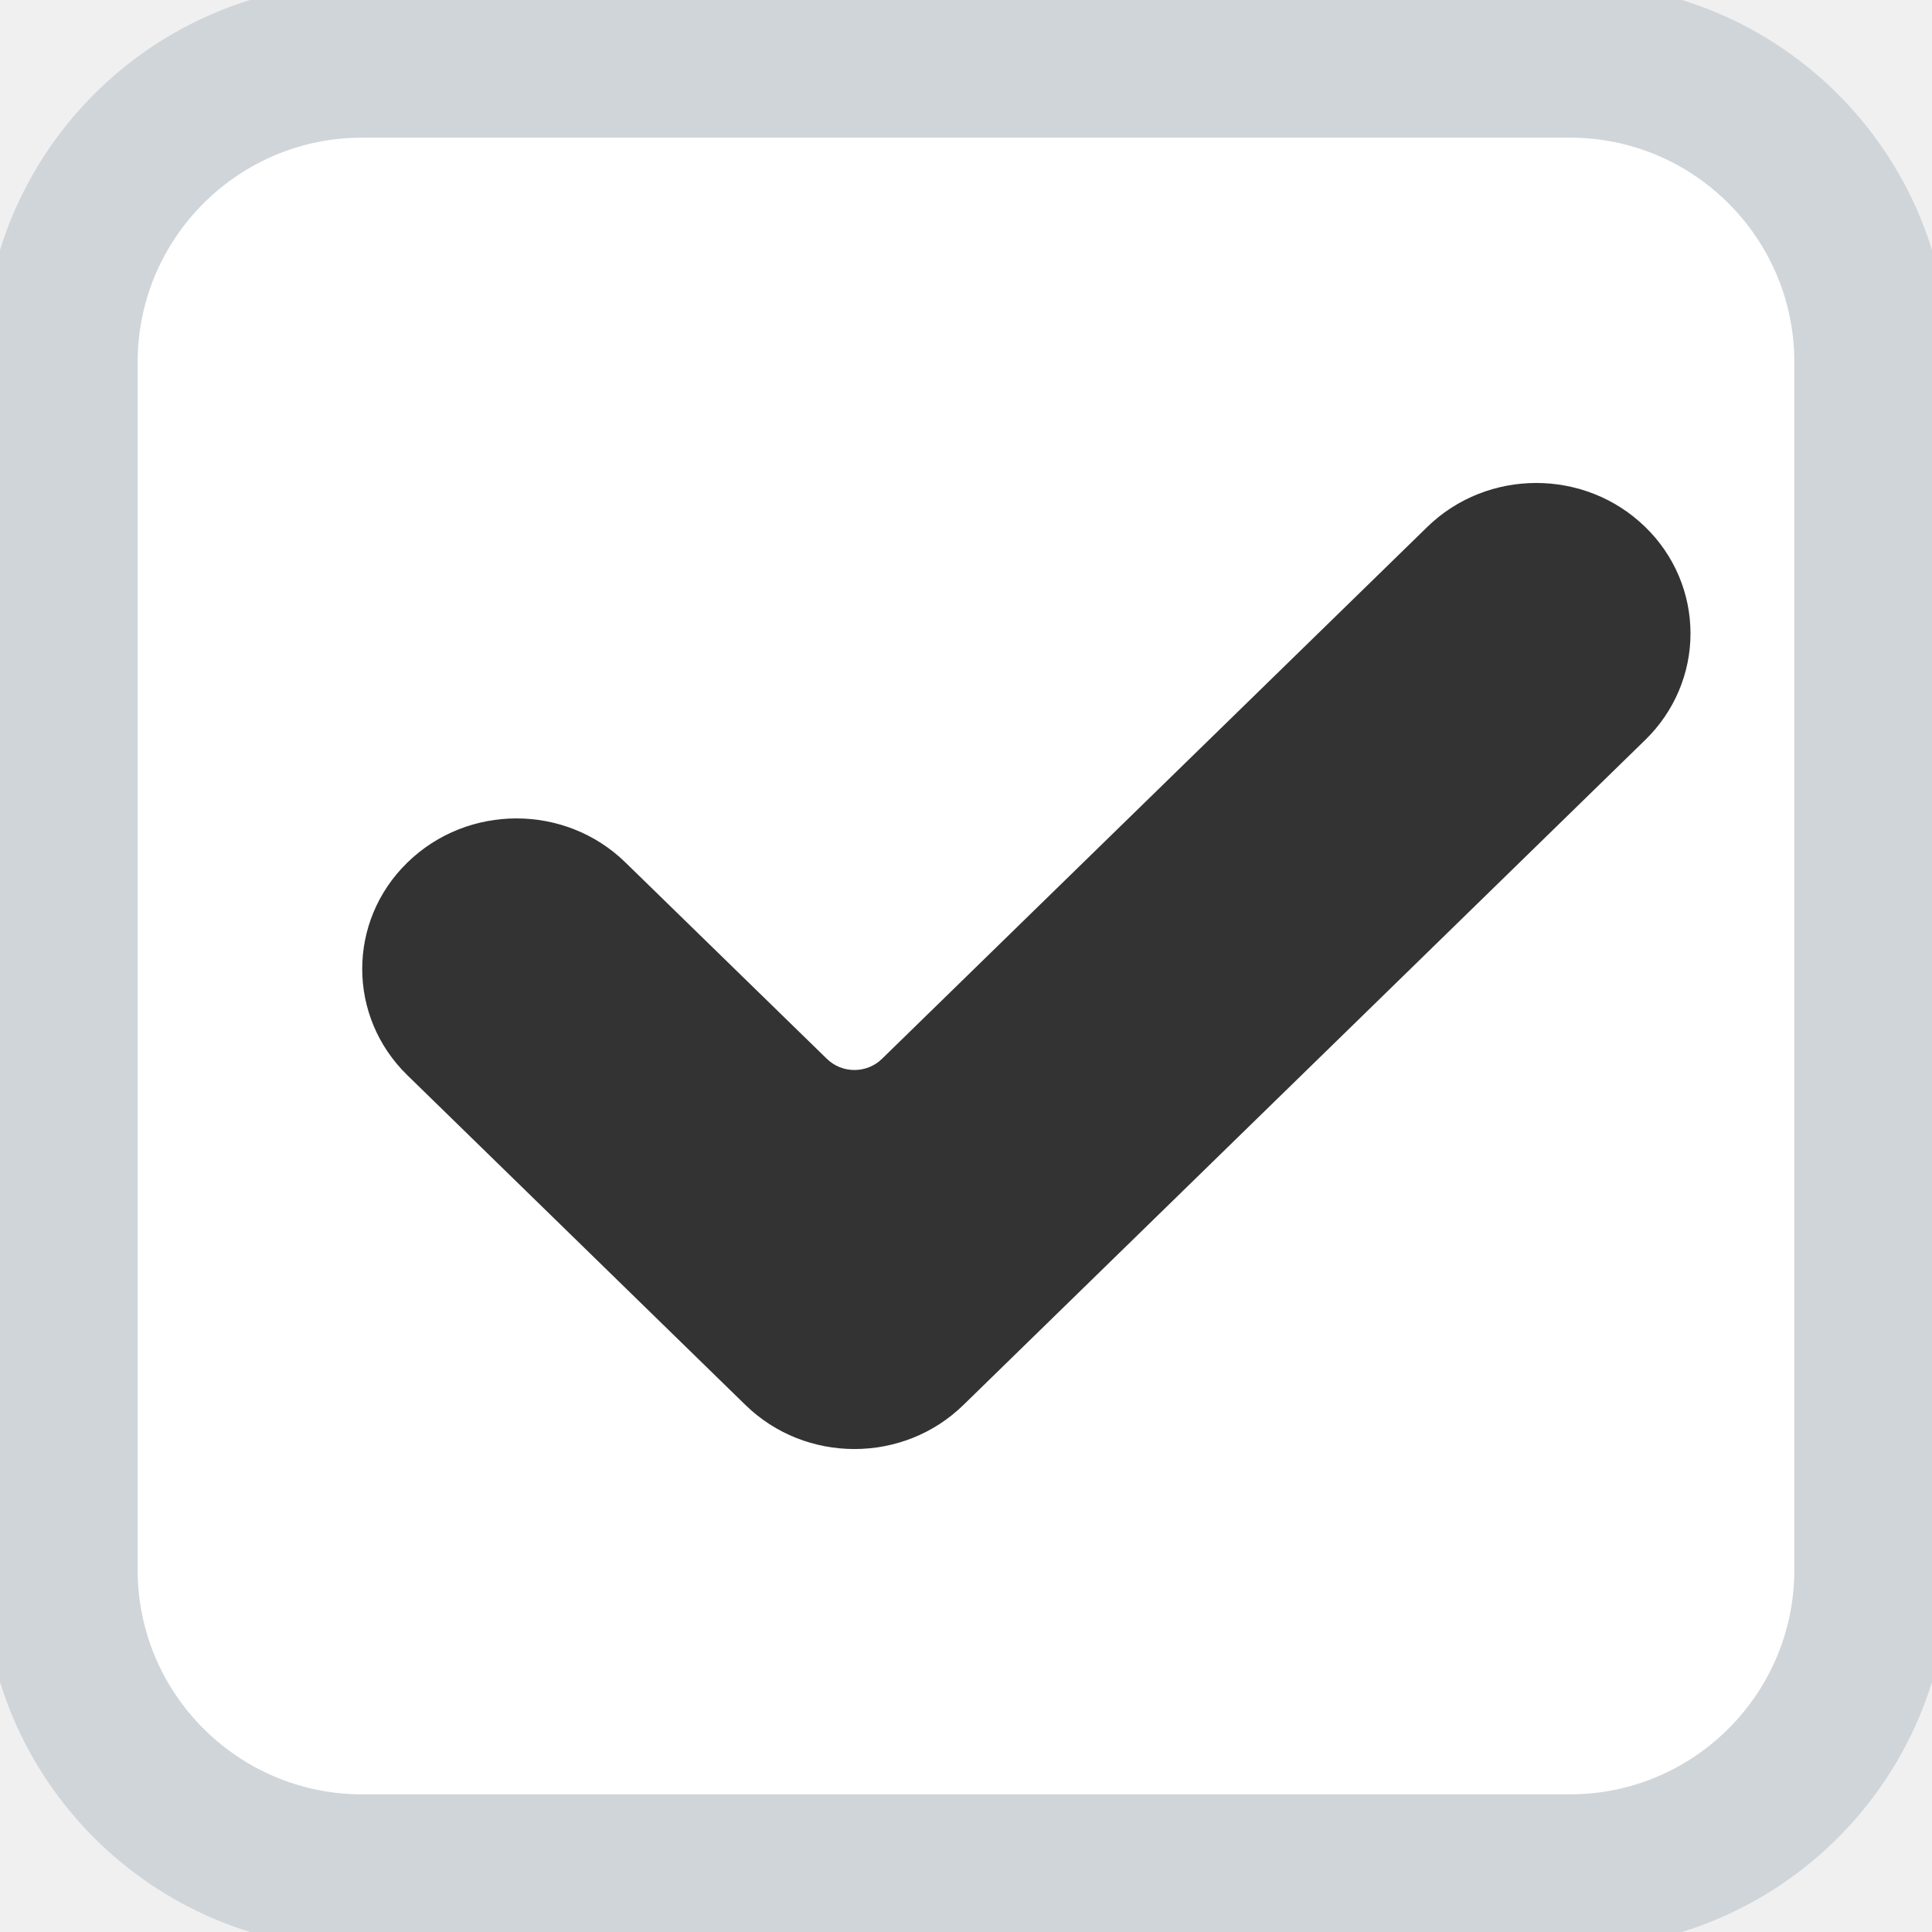
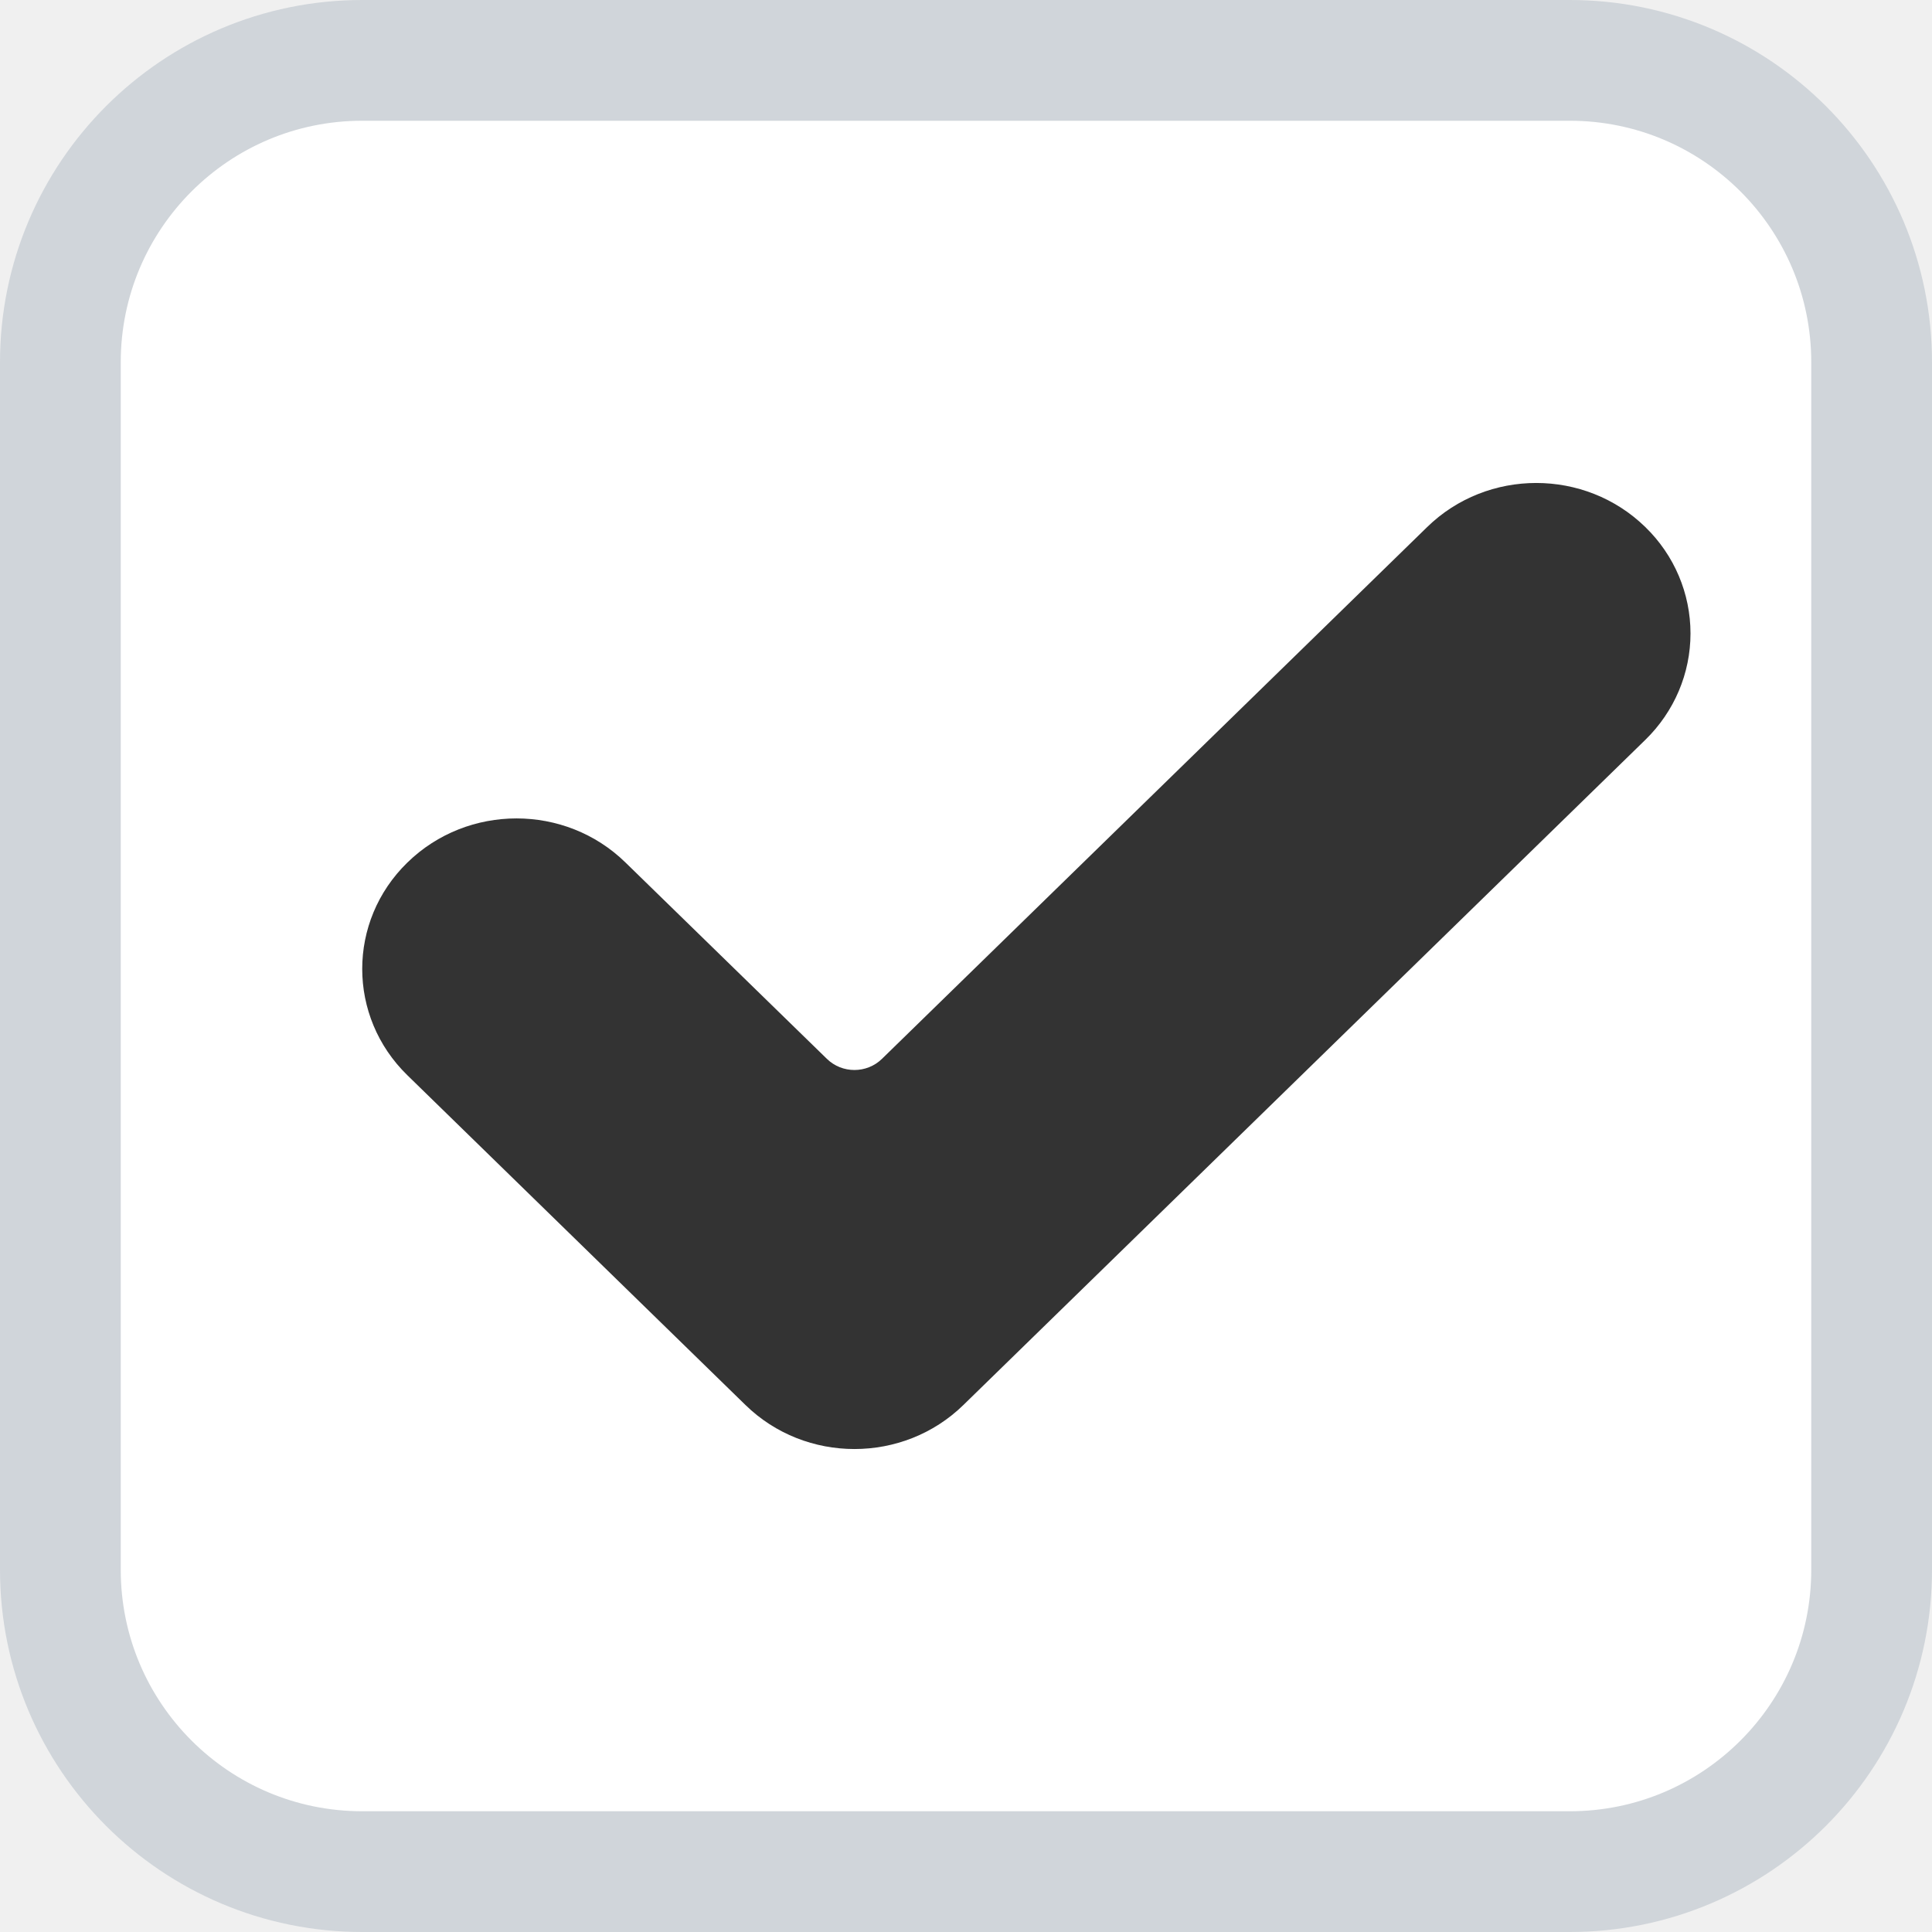
<svg xmlns="http://www.w3.org/2000/svg" width="16" height="16" viewBox="0 0 16 16" fill="none">
-   <rect x="0.5" y="0.5" width="15" height="15" rx="2.5" fill="white" stroke="#D0D5DA" stroke-opacity="1" />
-   <rect x="0.5" y="0.5" width="15" height="15" rx="2.5" fill="white" stroke="#D0D5DA" stroke-opacity="1" stroke-width="8%" />
+   <rect x="0.5" y="0.5" width="15" height="15" rx="2.5" fill="white" stroke="#D0D5DA" />
  <path d="M7.979 11.635C7.481 12.122 6.671 12.122 6.173 11.635L3.374 8.905C2.875 8.419 2.875 7.629 3.374 7.143C3.873 6.656 4.682 6.656 5.18 7.143L6.848 8.769C6.974 8.892 7.178 8.892 7.304 8.769L11.819 4.365C12.318 3.878 13.127 3.878 13.626 4.365C13.866 4.598 14 4.915 14 5.246C14 5.576 13.866 5.893 13.626 6.127L7.979 11.635Z" fill="#333333" />
</svg>
